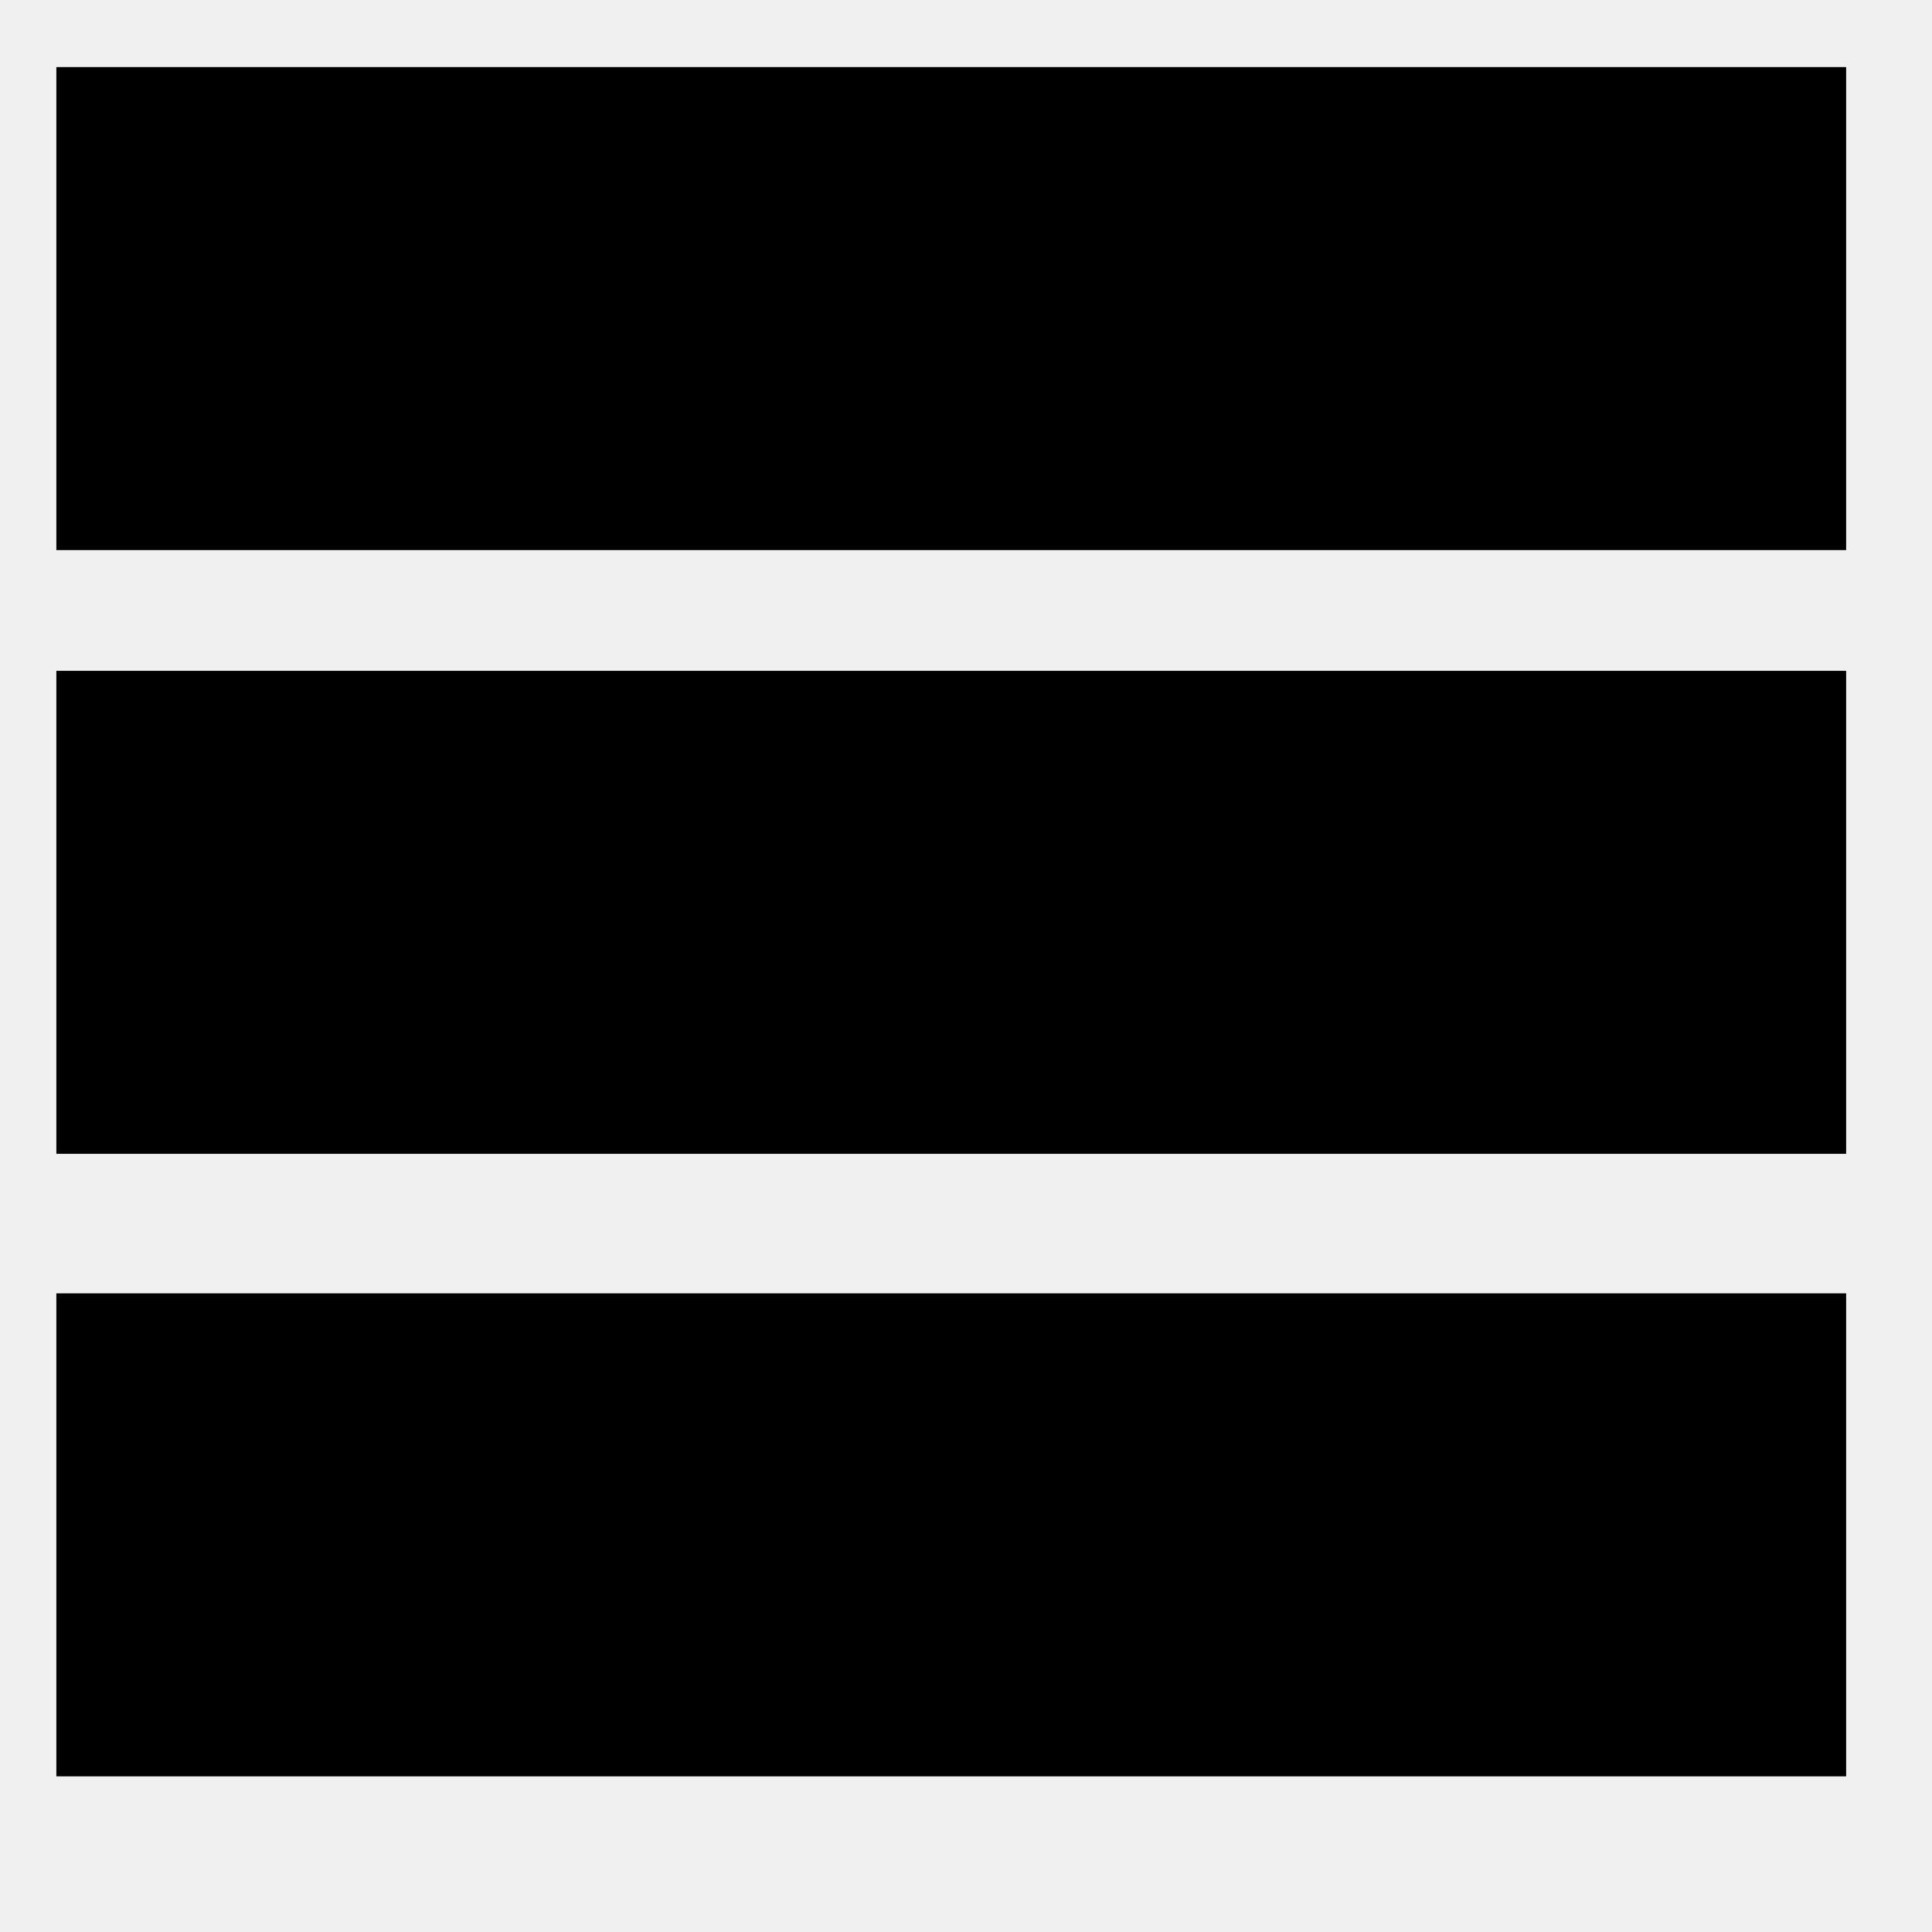
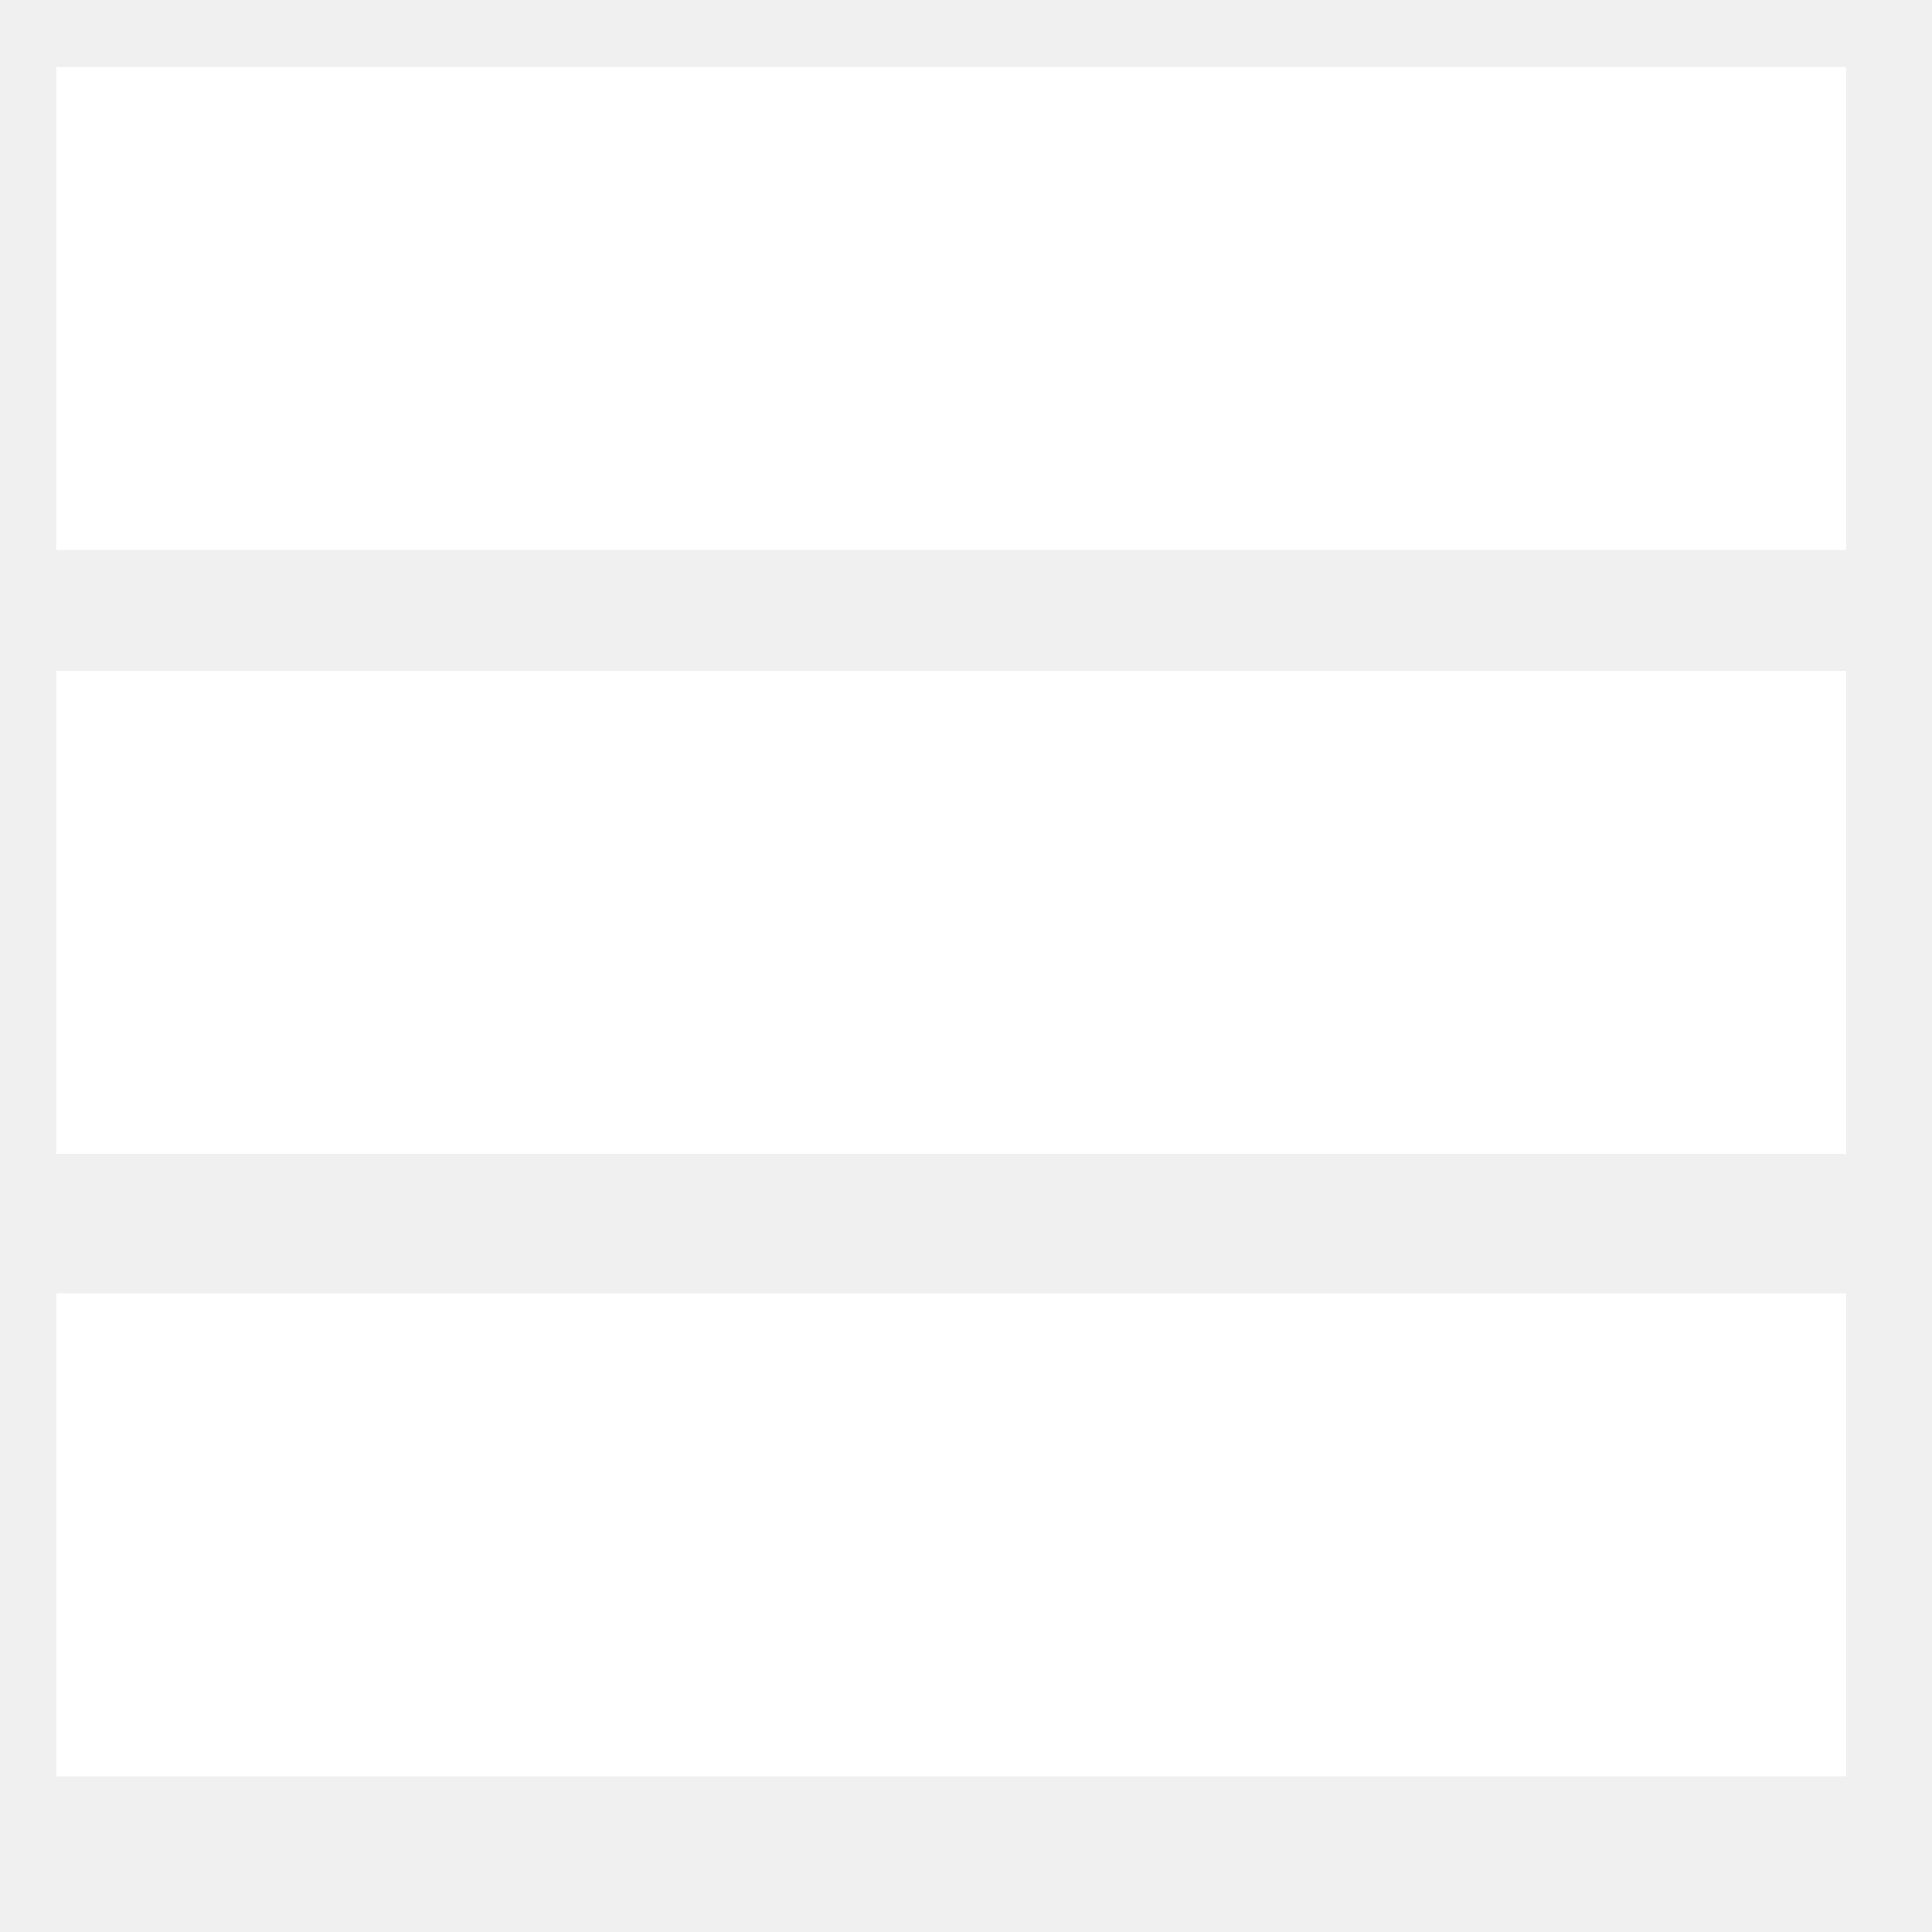
<svg xmlns="http://www.w3.org/2000/svg" version="1.1" id="Layer_1" x="0px" y="0px" viewBox="0 0 72 72" enable-background="new 0 0 72 72" xml:space="preserve">
-   <rect x="2.1" y="2.5" width="66.7" height="18" />
-   <rect x="2.1" y="25" width="66.7" height="18" />
-   <rect x="2.1" y="48.2" width="66.7" height="18" />
+   <rect x="2.1" y="2.5" fill="#FFFFFF" width="66.7" height="18" />
+   <rect x="2.1" y="25" fill="#FFFFFF" width="66.7" height="18" />
+   <rect x="2.1" y="48.2" fill="#FFFFFF" width="66.7" height="18" />
</svg>
